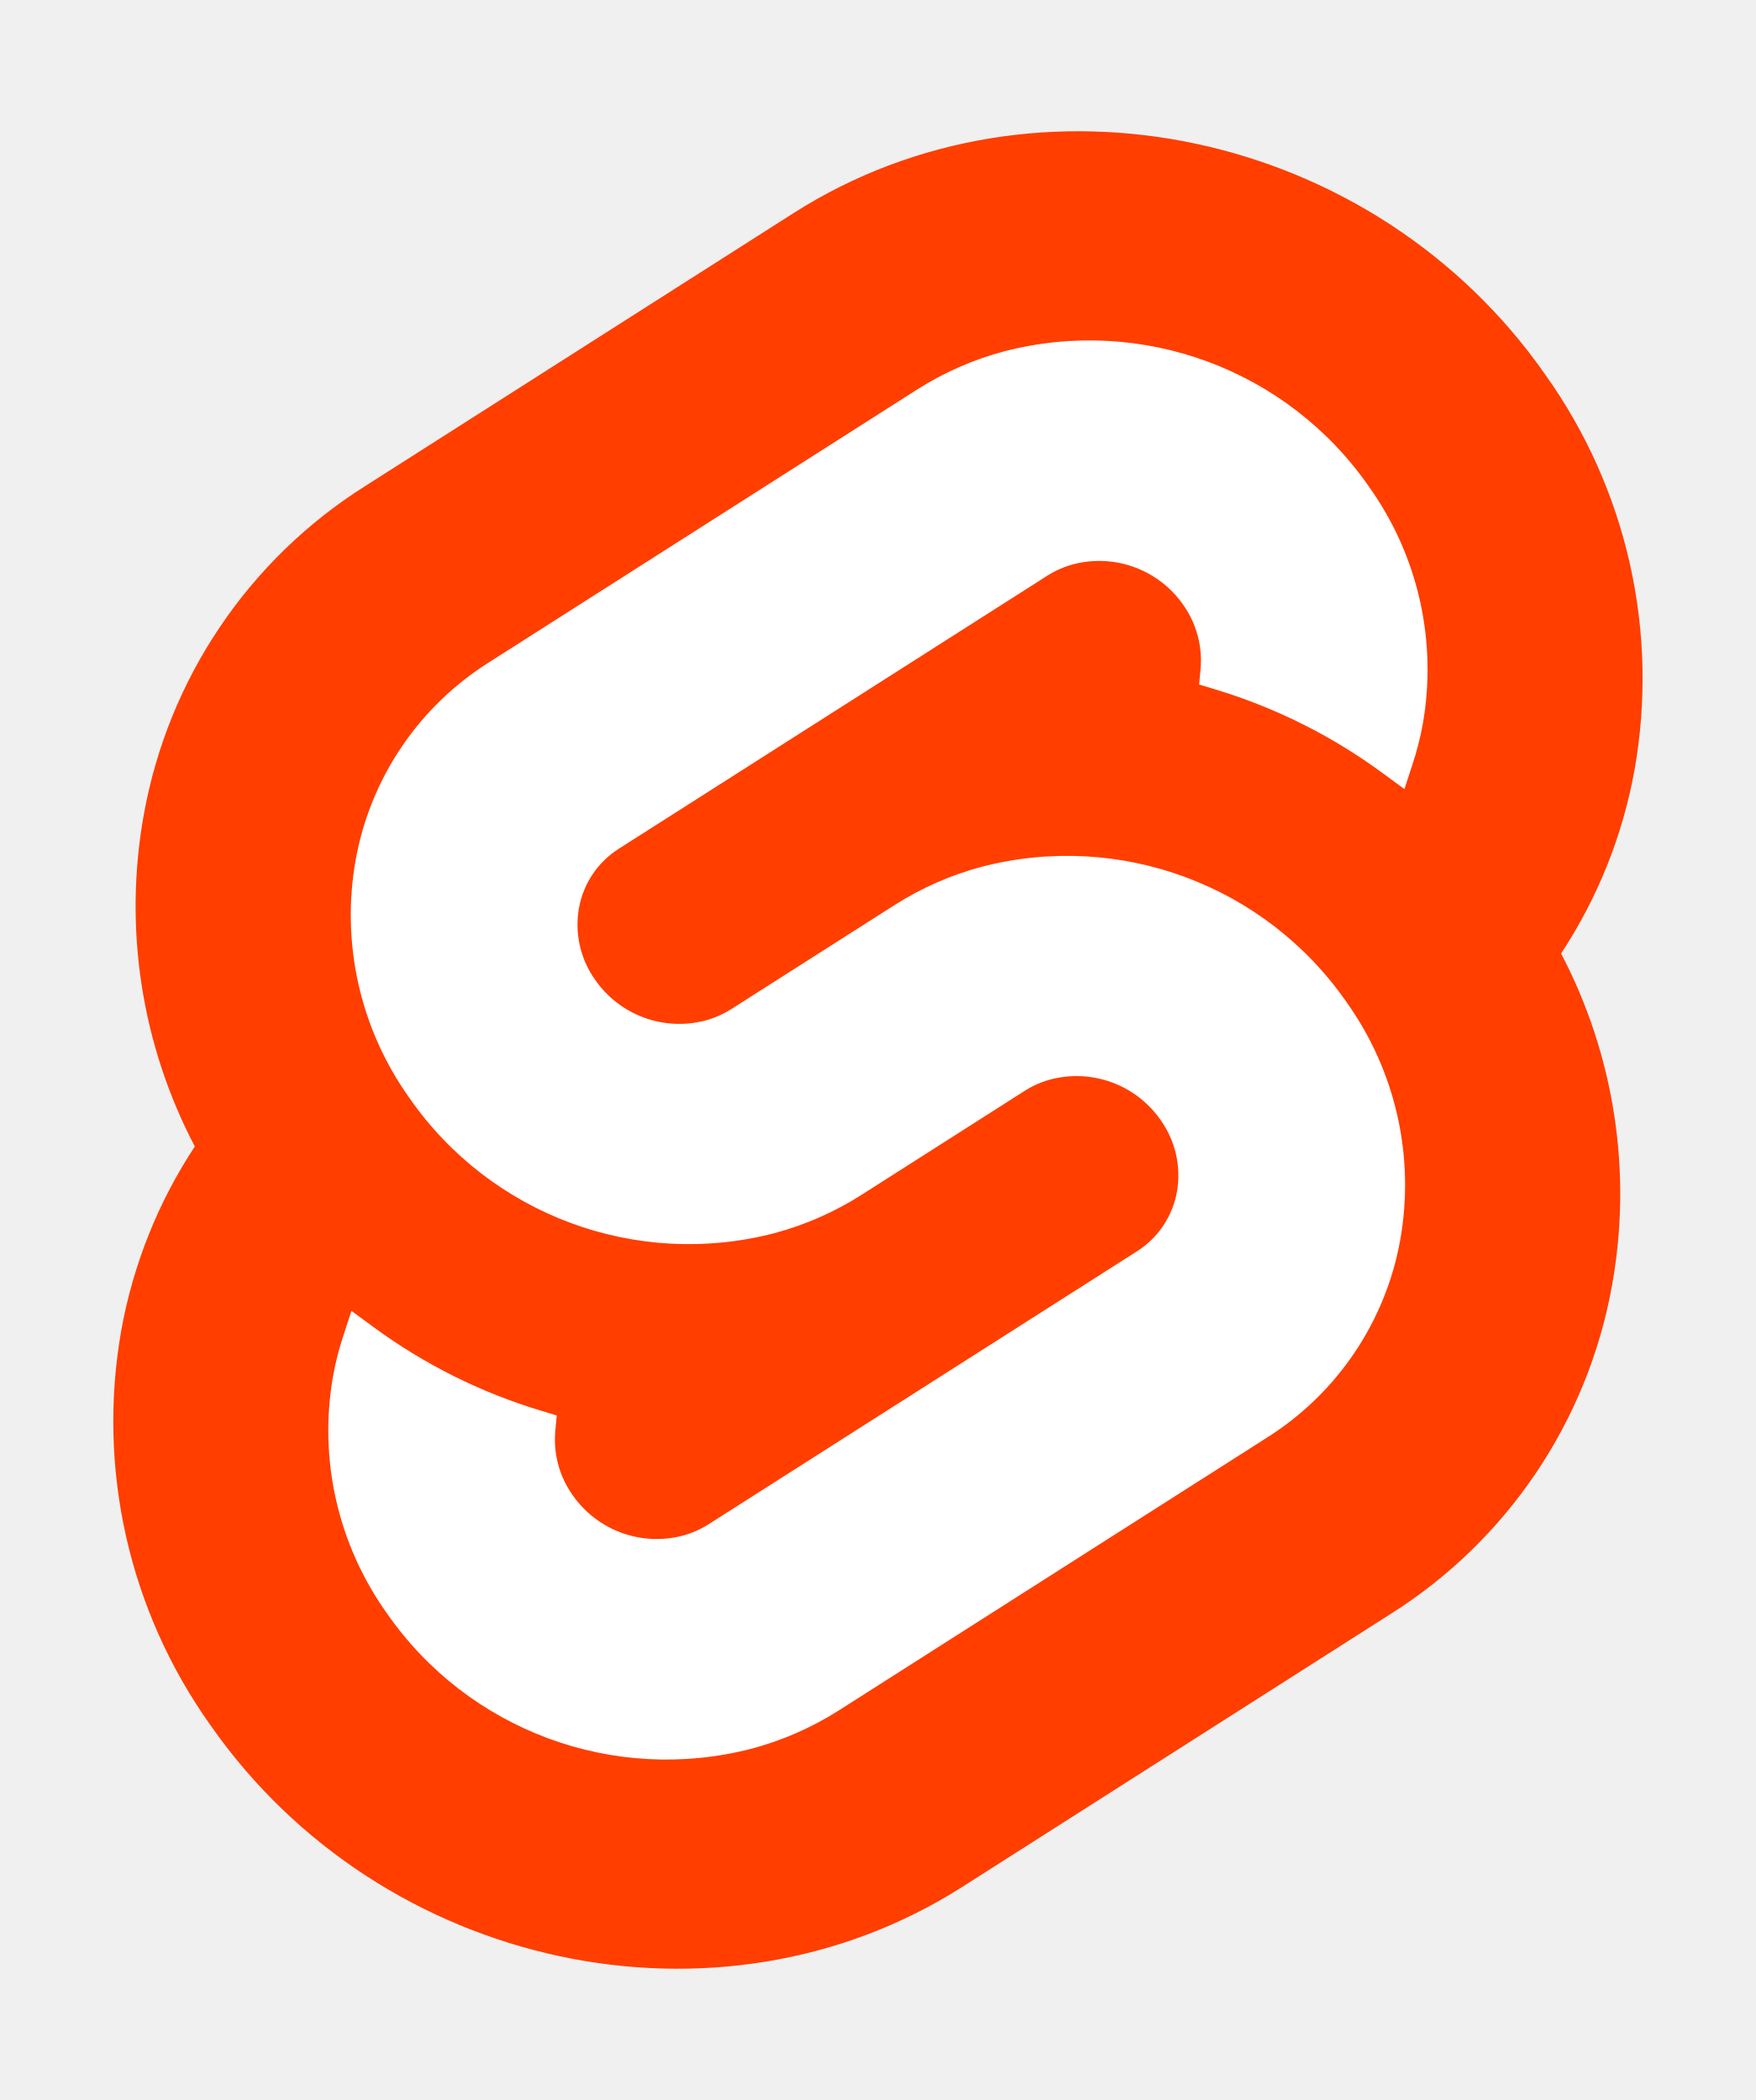
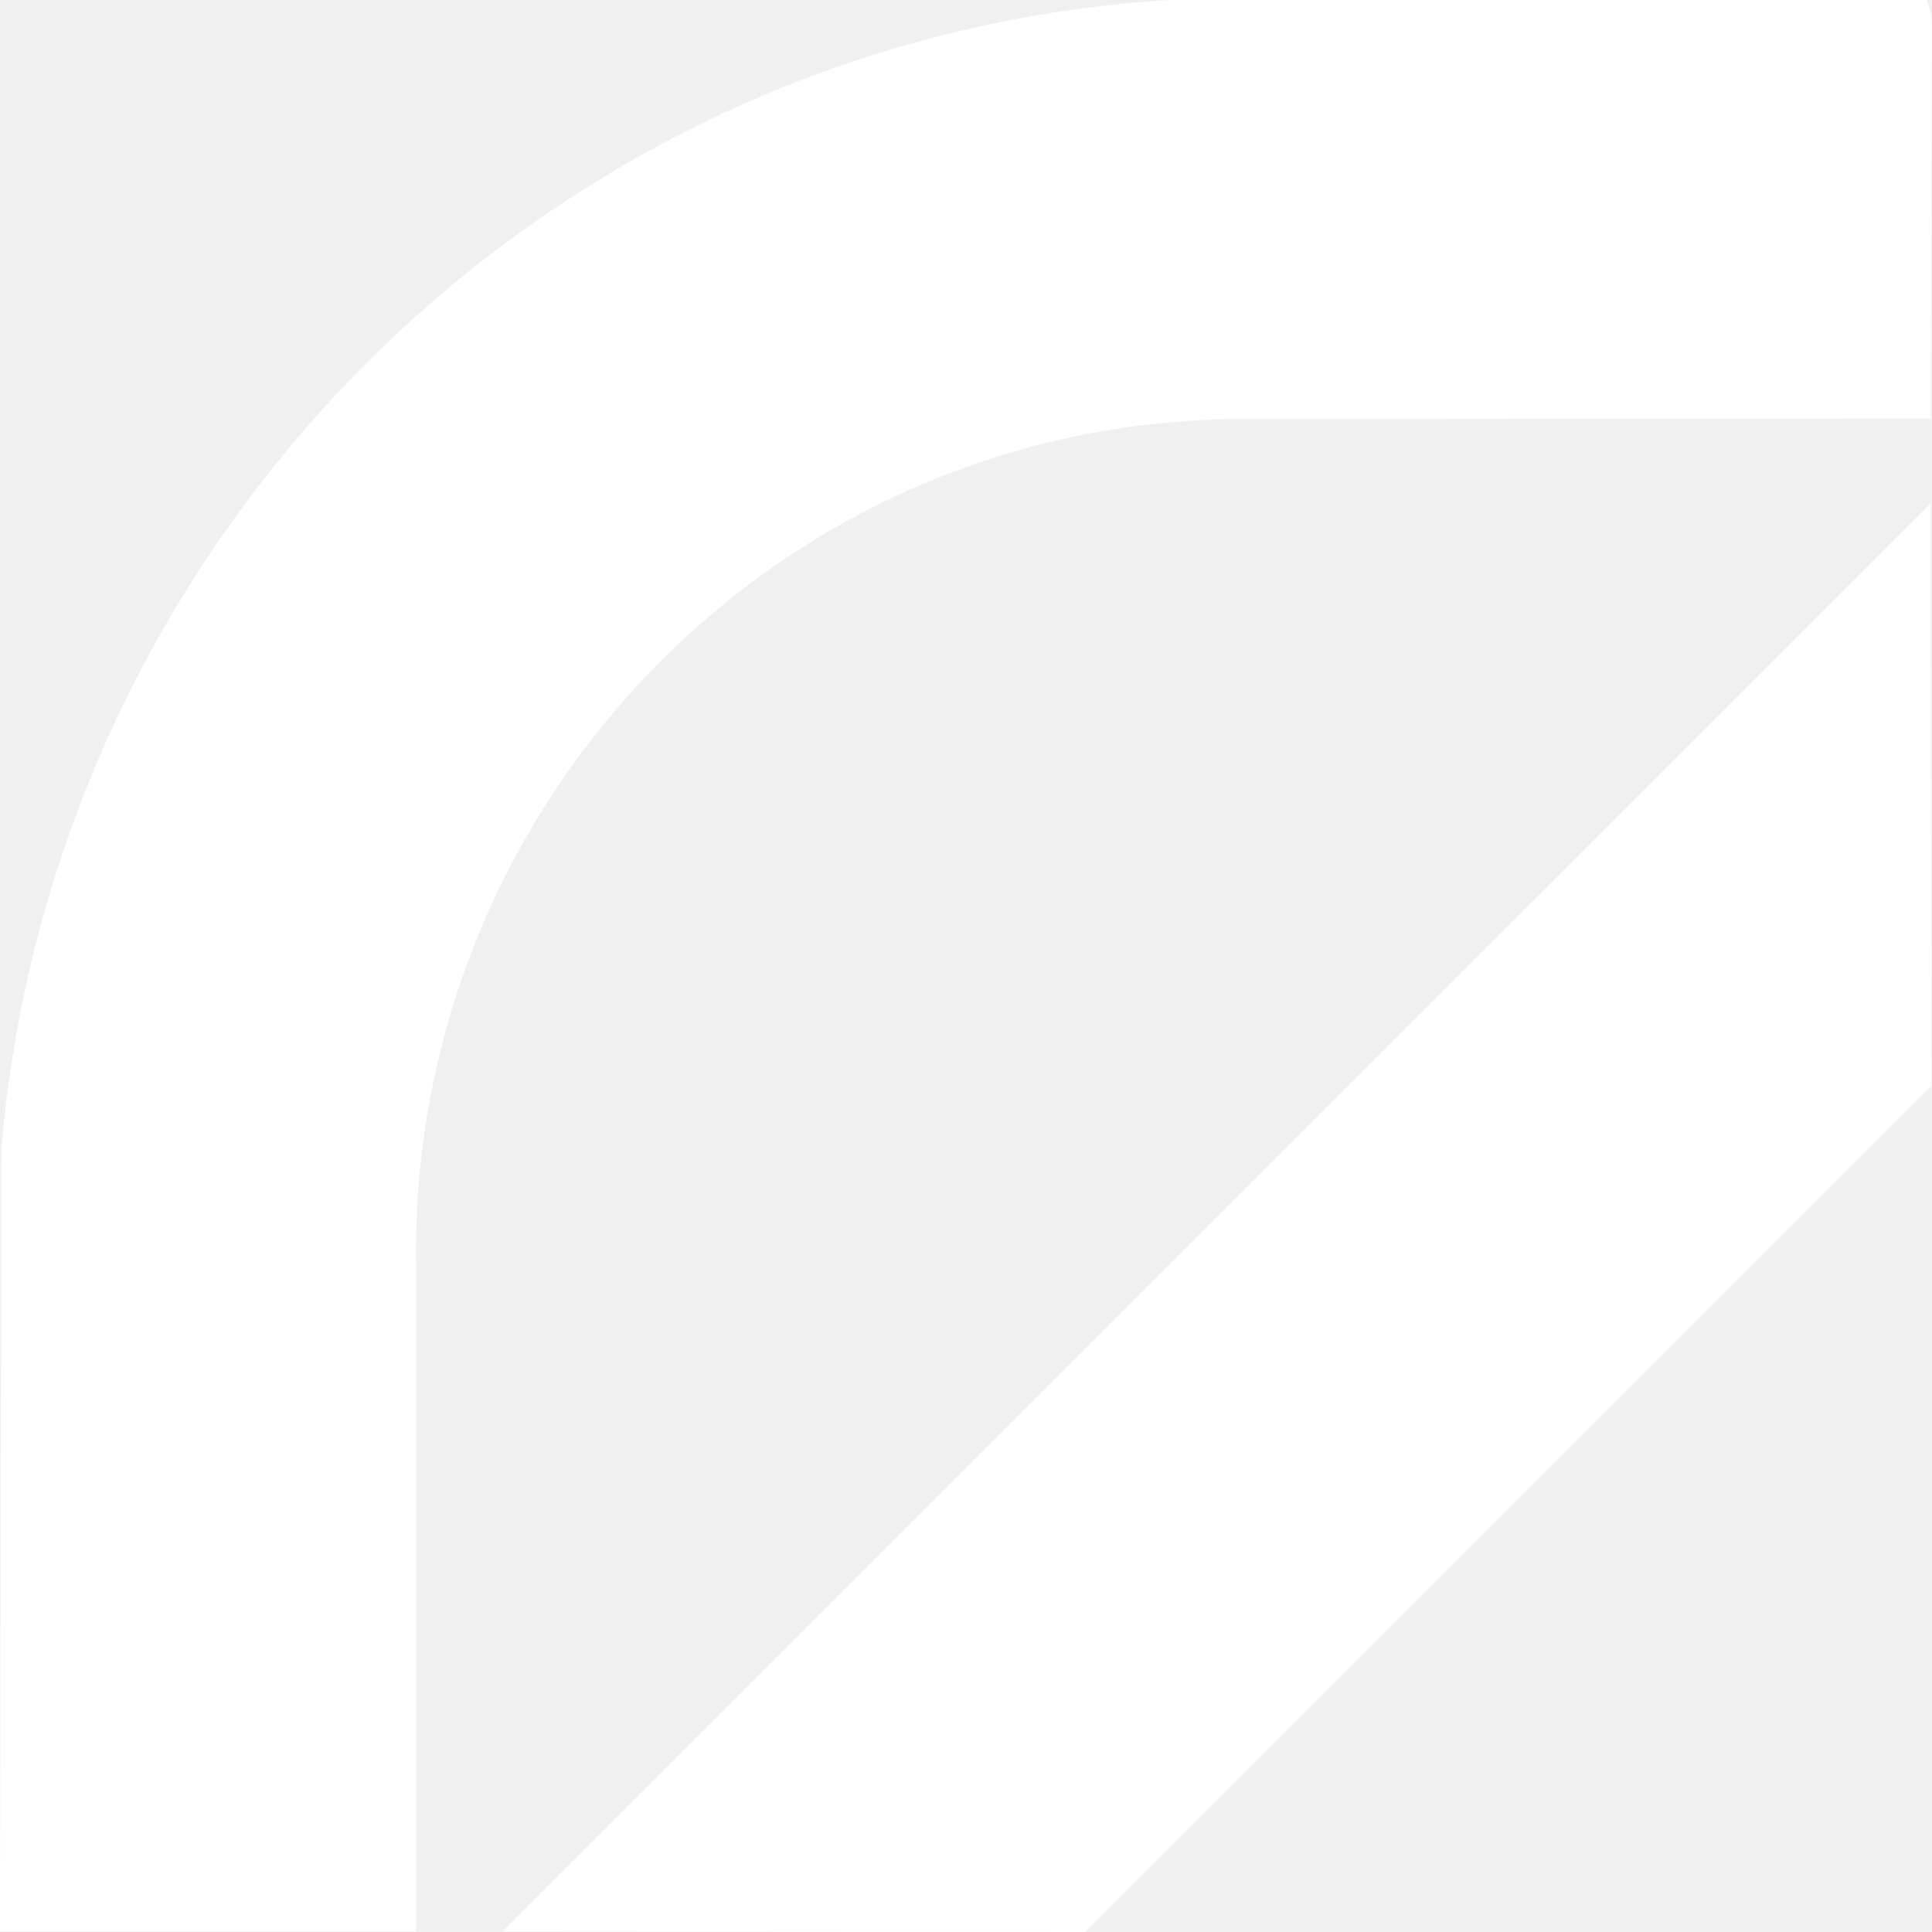
- <svg xmlns="http://www.w3.org/2000/svg" width="107" height="128" viewBox="0 0 107 128">
-   <path d="M94.157 22.819c-10.4-14.885-30.94-19.297-45.792-9.835L22.282 29.608A29.92 29.92 0 0 0 8.764 49.65a31.5 31.5 0 0 0 3.108 20.231 30 30 0 0 0-4.477 11.183 31.9 31.9 0 0 0 5.448 24.116c10.402 14.887 30.942 19.297 45.791 9.835l26.083-16.624A29.92 29.92 0 0 0 98.235 78.35a31.53 31.53 0 0 0-3.105-20.232 30 30 0 0 0 4.474-11.182 31.88 31.88 0 0 0-5.447-24.116" style="fill:#ff3e00" />
-   <path d="M45.817 106.582a20.72 20.72 0 0 1-22.237-8.243 19.17 19.17 0 0 1-3.277-14.503 18 18 0 0 1 .624-2.435l.49-1.498 1.337.981a33.6 33.6 0 0 0 10.203 5.098l.97.294-.09.968a5.85 5.85 0 0 0 1.052 3.878 6.24 6.24 0 0 0 6.695 2.485 5.8 5.8 0 0 0 1.603-.704L69.27 76.28a5.43 5.43 0 0 0 2.45-3.631 5.8 5.8 0 0 0-.987-4.371 6.24 6.24 0 0 0-6.698-2.487 5.7 5.7 0 0 0-1.6.704l-9.953 6.345a19 19 0 0 1-5.296 2.326 20.72 20.72 0 0 1-22.237-8.243 19.17 19.17 0 0 1-3.277-14.502 17.99 17.99 0 0 1 8.13-12.052l26.081-16.623a19 19 0 0 1 5.3-2.329 20.72 20.72 0 0 1 22.237 8.243 19.17 19.17 0 0 1 3.277 14.503 18 18 0 0 1-.624 2.435l-.49 1.498-1.337-.98a33.6 33.6 0 0 0-10.203-5.1l-.97-.294.09-.968a5.86 5.86 0 0 0-1.052-3.878 6.24 6.24 0 0 0-6.696-2.485 5.8 5.8 0 0 0-1.602.704L37.73 51.72a5.42 5.42 0 0 0-2.449 3.63 5.79 5.79 0 0 0 .986 4.372 6.24 6.24 0 0 0 6.698 2.486 5.8 5.8 0 0 0 1.602-.704l9.952-6.342a19 19 0 0 1 5.295-2.328 20.72 20.72 0 0 1 22.237 8.242 19.17 19.17 0 0 1 3.277 14.503 18 18 0 0 1-8.13 12.053l-26.081 16.622a19 19 0 0 1-5.3 2.328" style="fill:#fff" />
+ <svg xmlns="http://www.w3.org/2000/svg" id="uuid-7583a6db-b837-4346-9cfa-2ef691edbd3c" data-name="Layer 1" width="179.56" height="179.58" viewBox="0 0 179.56 179.58" fill="white">
+   <path d="M179.06,0c.18.23.5,1.46.5,1.9l-.1,37-63.9.05c-43.39.03-77.99,36.15-76.87,79.48l-.02,61.1H0s.13-72.88.13-72.88C5.12,48.95,51.45,3.52,108.69,0h70.37Z" />
+   <polygon points="100.87 179.58 46.7 179.54 179.43 46.82 179.53 100.93 100.87 179.58" />
</svg>
